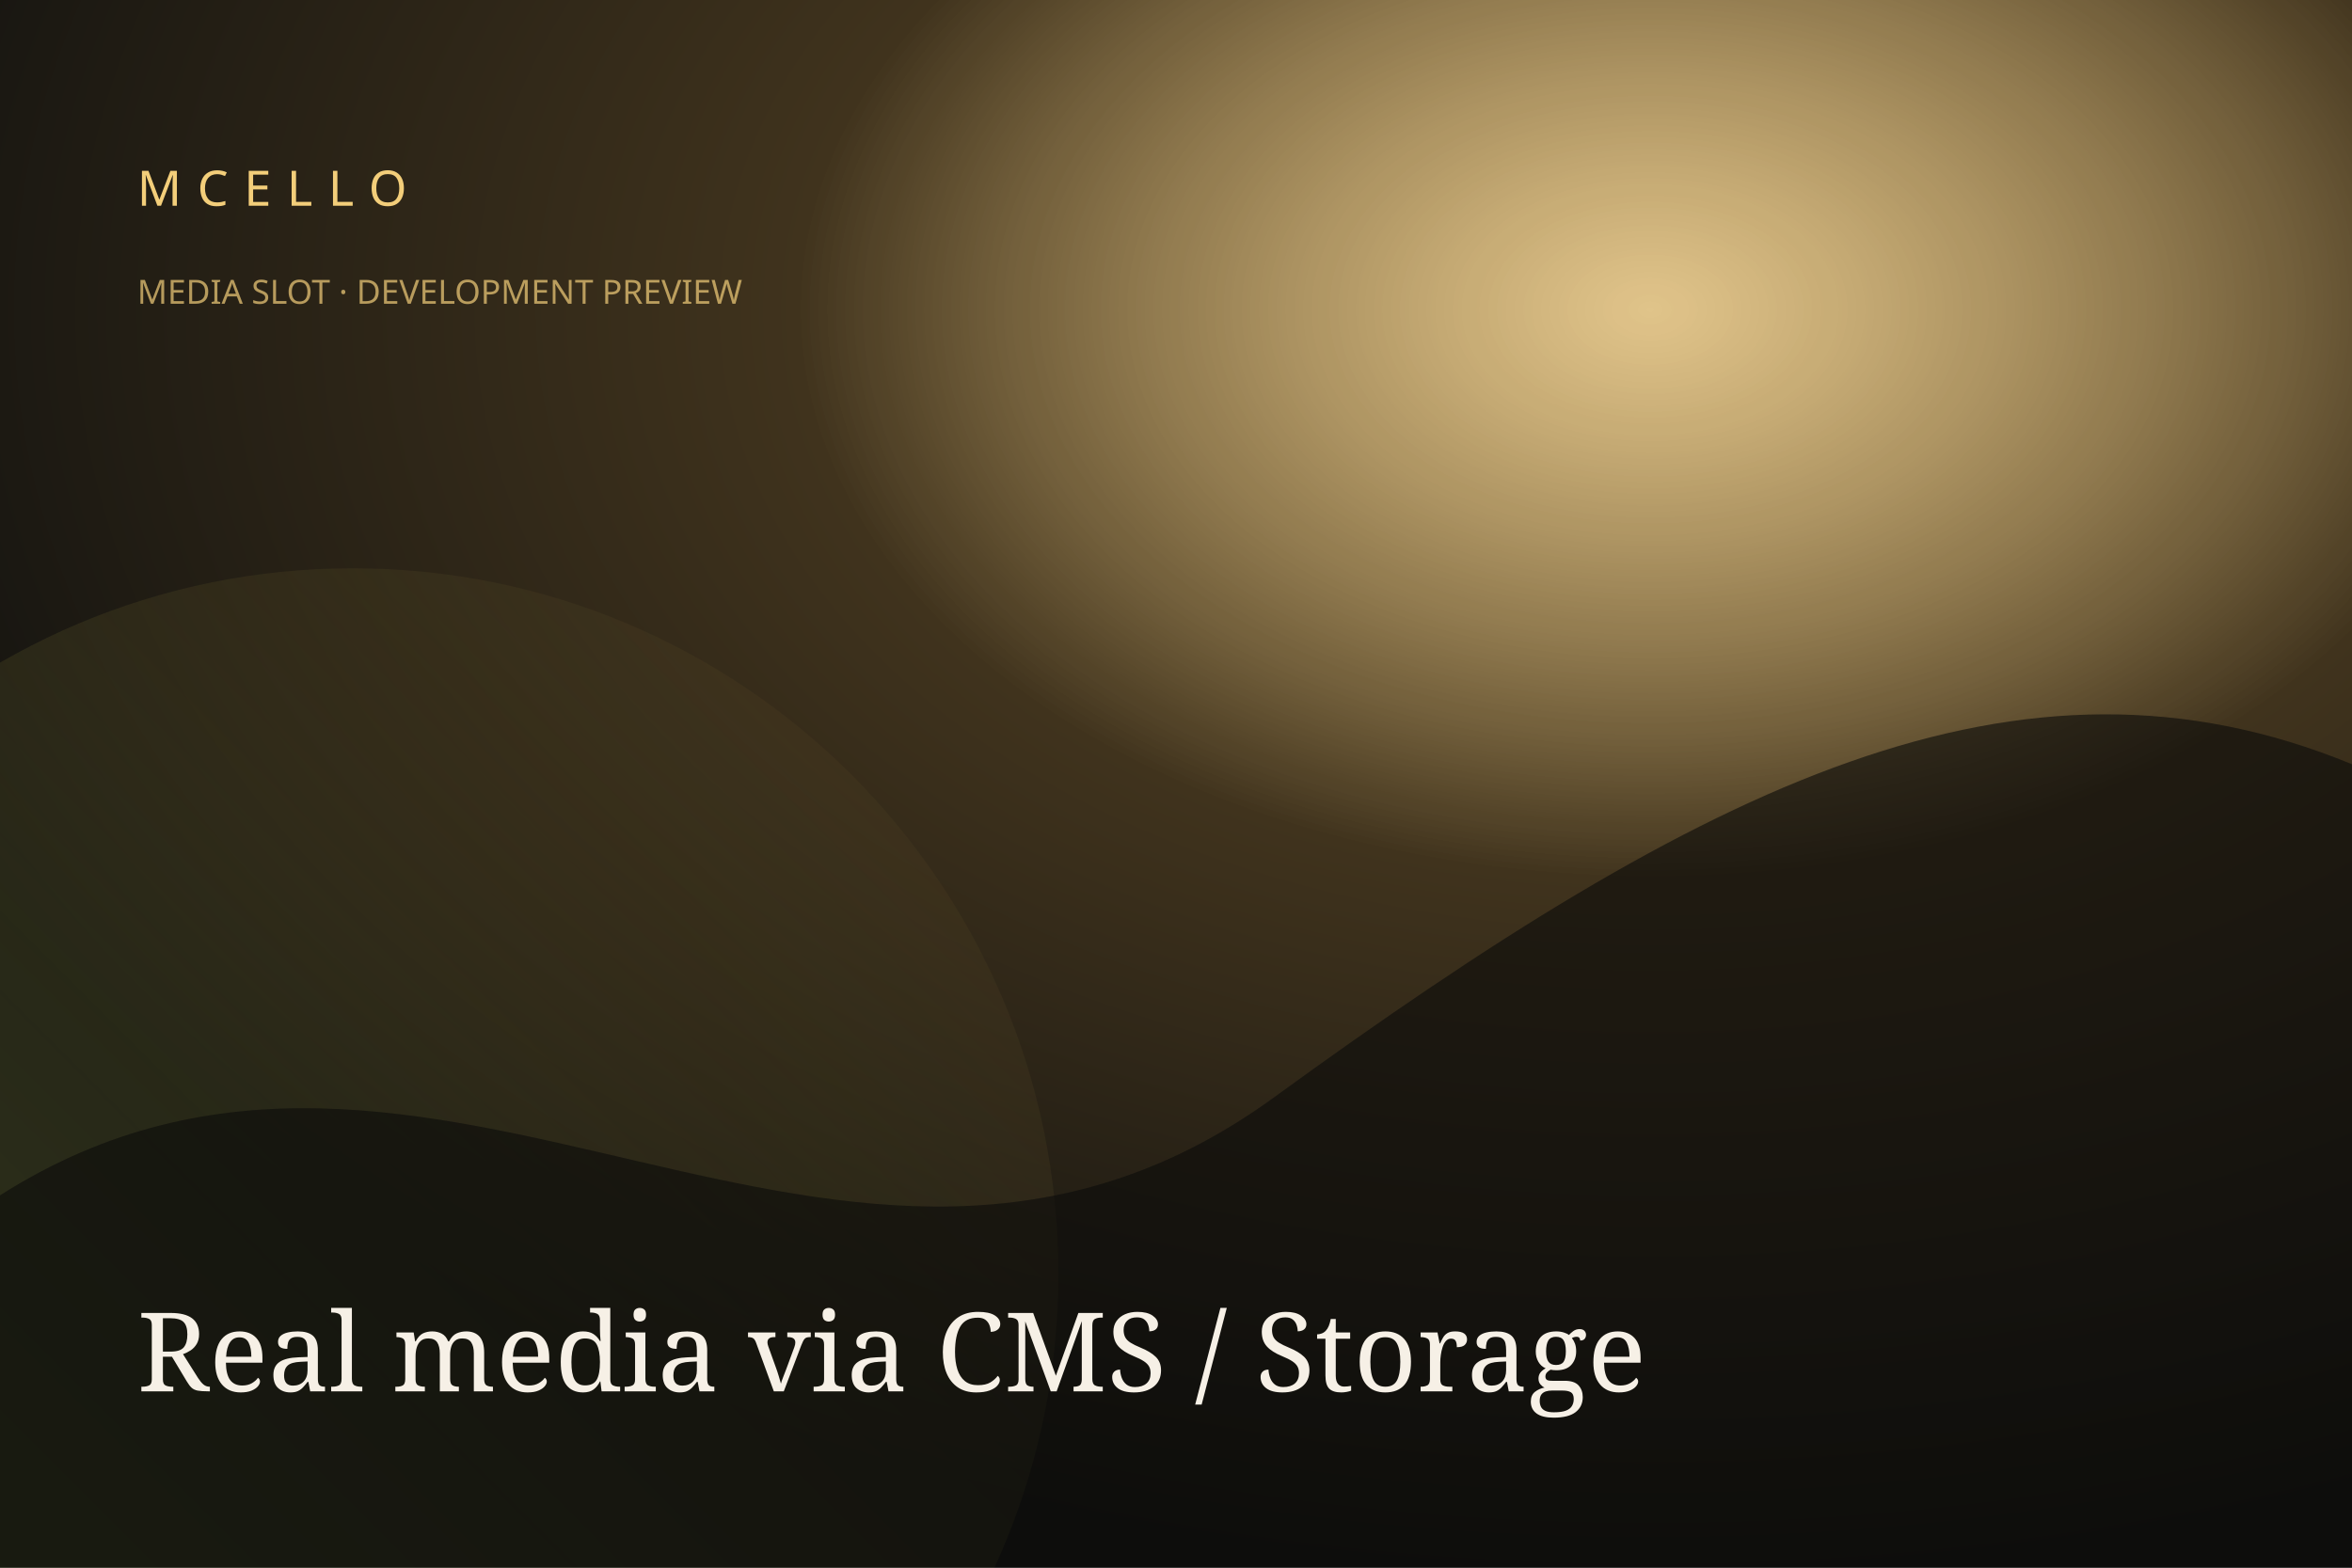
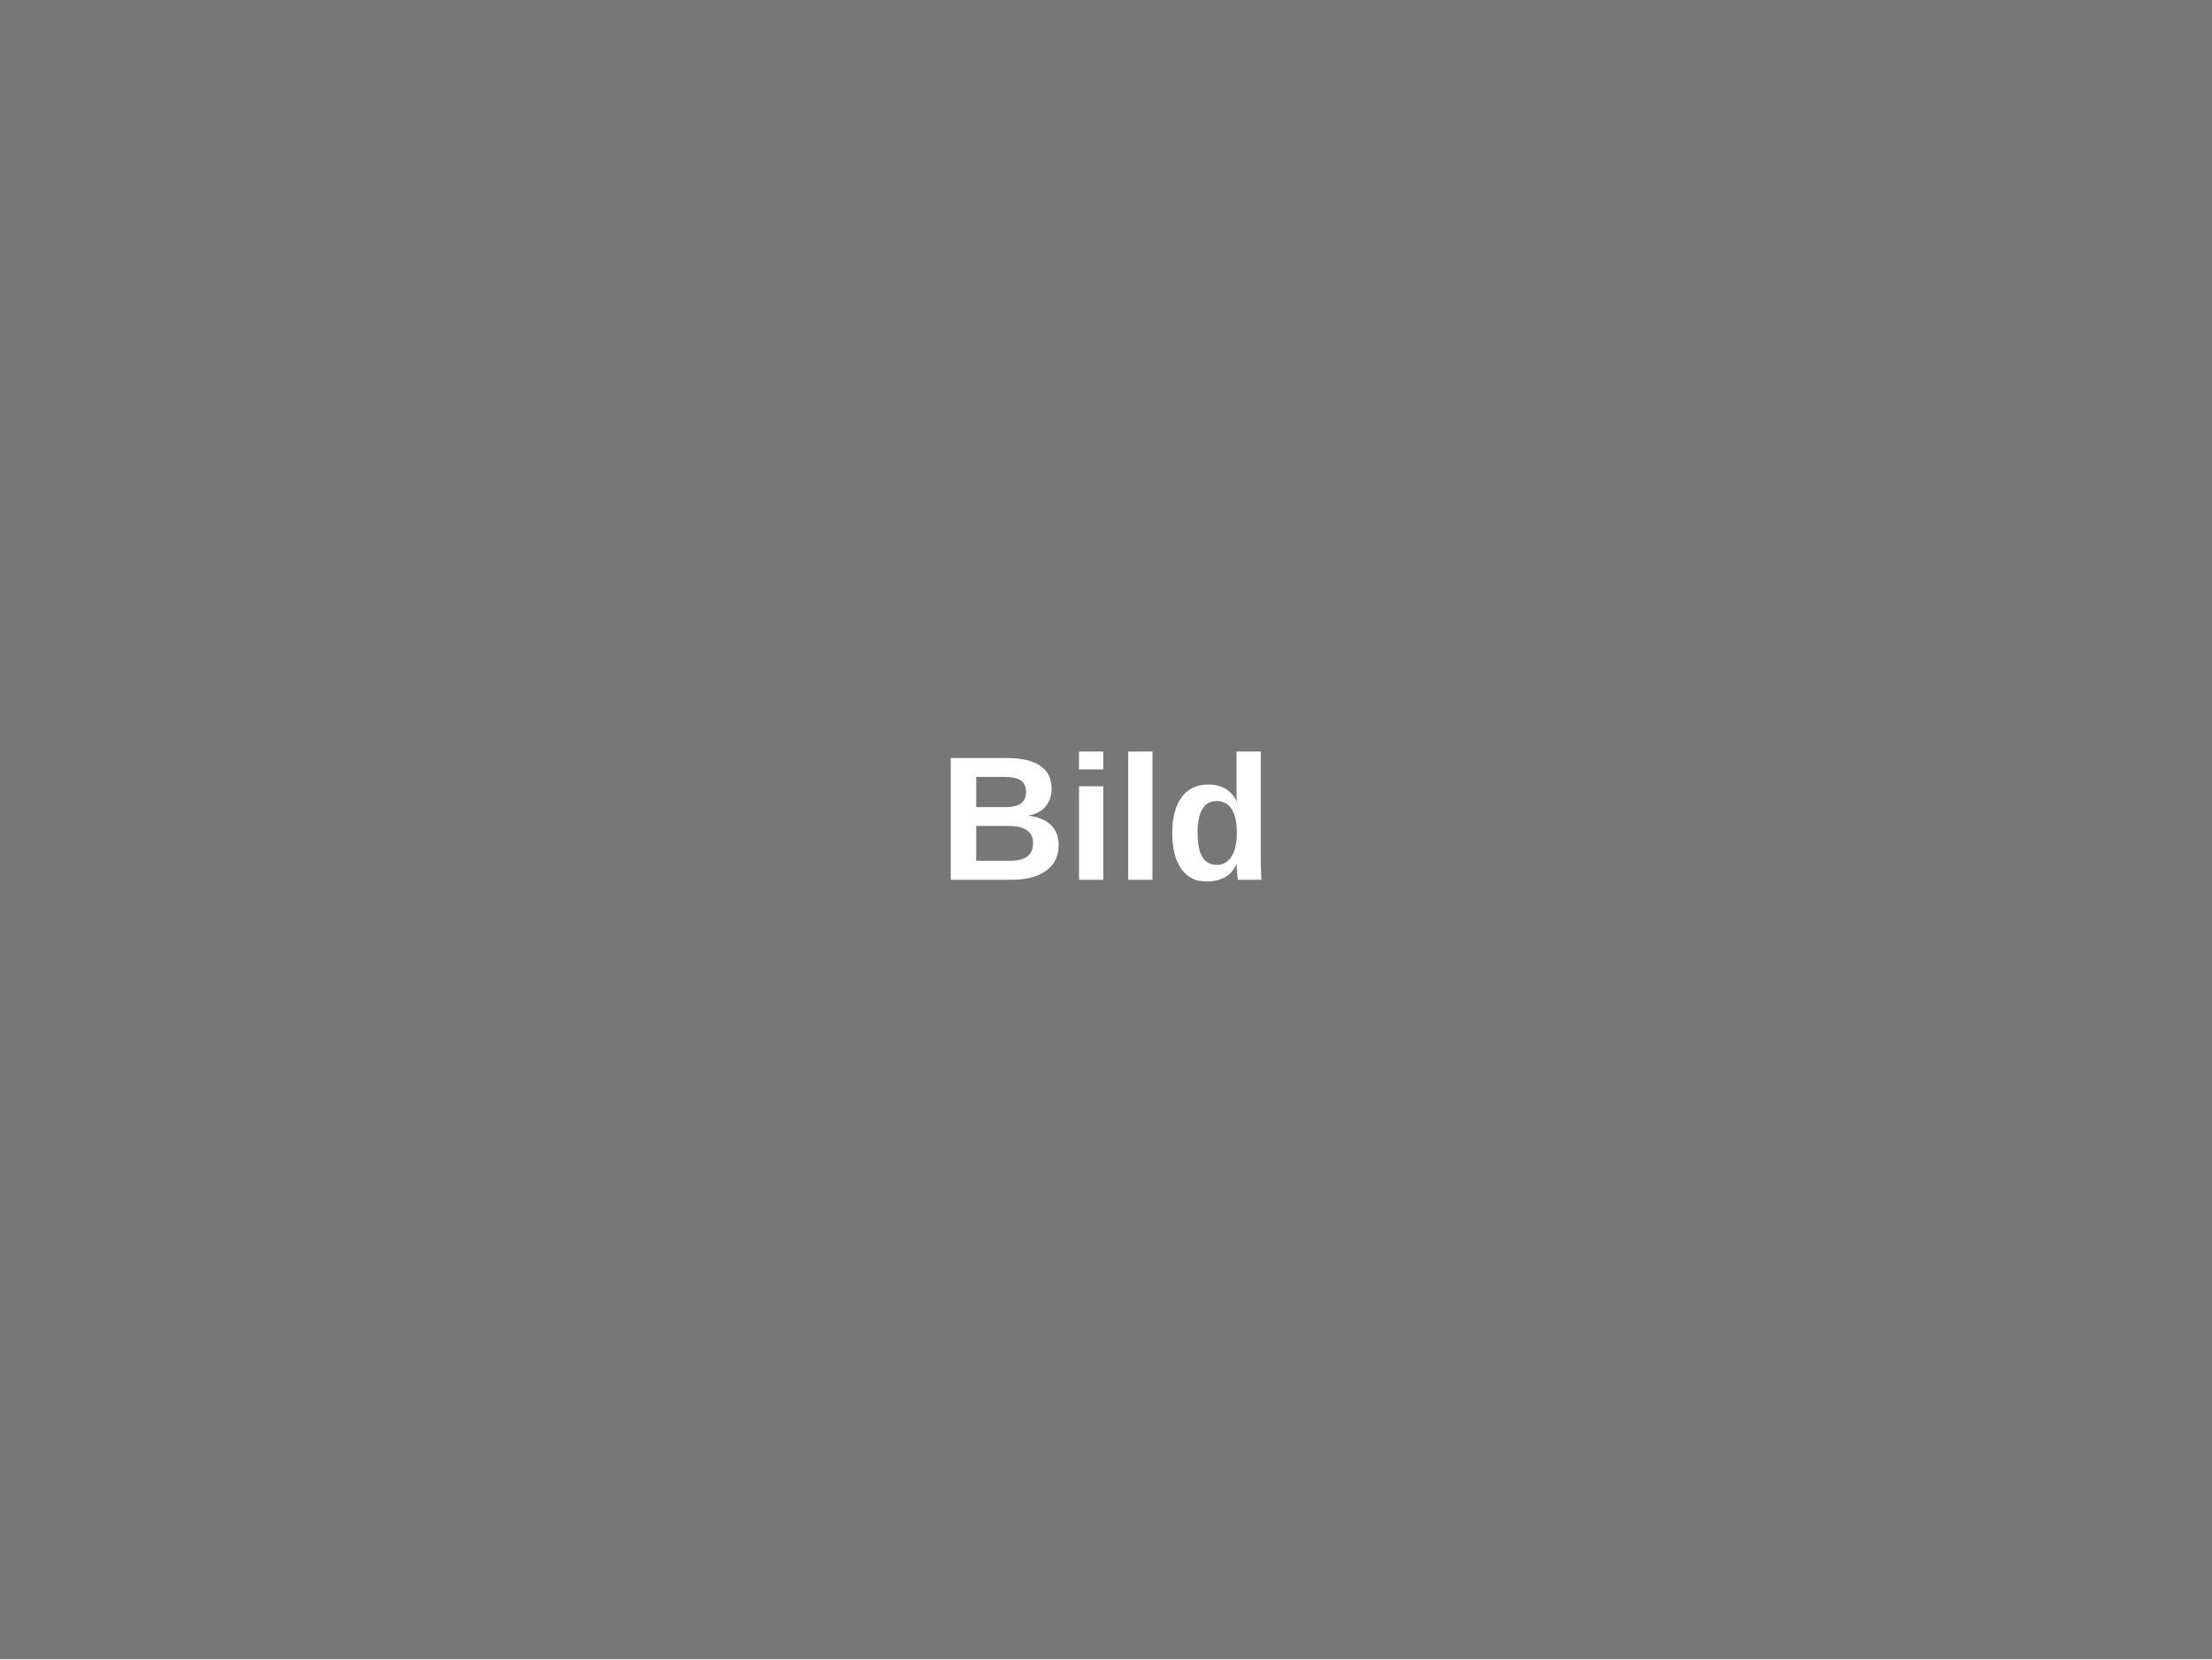
- <svg xmlns="http://www.w3.org/2000/svg" viewBox="0 0 1200 800" role="img" aria-labelledby="t d">
-   <defs>
-     <radialGradient id="a" cx="70%" cy="20%" r="80%">
-       <stop stop-color="#d7a94c" stop-opacity=".62" />
-       <stop offset=".45" stop-color="#40331d" />
-       <stop offset="1" stop-color="#11110f" />
-     </radialGradient>
-     <linearGradient id="b" x1="0" y1="1" x2="1" y2="0">
-       <stop stop-color="#87bd47" stop-opacity=".28" />
-       <stop offset="1" stop-color="#d7a94c" stop-opacity="0" />
-     </linearGradient>
-   </defs>
-   <rect width="1200" height="800" fill="url(#a)" />
-   <circle cx="180" cy="650" r="360" fill="url(#b)" />
-   <path d="M0 610C220 470 430 720 650 560s380-240 550-170v410H0z" fill="#0b0b0a" opacity=".62" />
-   <g fill="#f3ce7a">
-     <text x="70" y="105" font-family="system-ui,sans-serif" font-size="25" letter-spacing="8">MCELLO</text>
-     <text x="70" y="155" font-family="system-ui,sans-serif" font-size="17" opacity=".7">MEDIA SLOT · DEVELOPMENT PREVIEW</text>
-   </g>
-   <text x="70" y="710" fill="#f6f0e6" font-family="Georgia,serif" font-size="56">Real media via CMS / Storage</text>
+ <svg xmlns="http://www.w3.org/2000/svg" viewBox="0 0 1200 900" role="img" aria-labelledby="title desc">
+   <rect width="1200" height="900" fill="#777777" />
+   <text x="600" y="450" dominant-baseline="middle" text-anchor="middle" fill="#ffffff" font-family="Arial, Helvetica, sans-serif" font-size="96" font-weight="700">Bild</text>
</svg>
